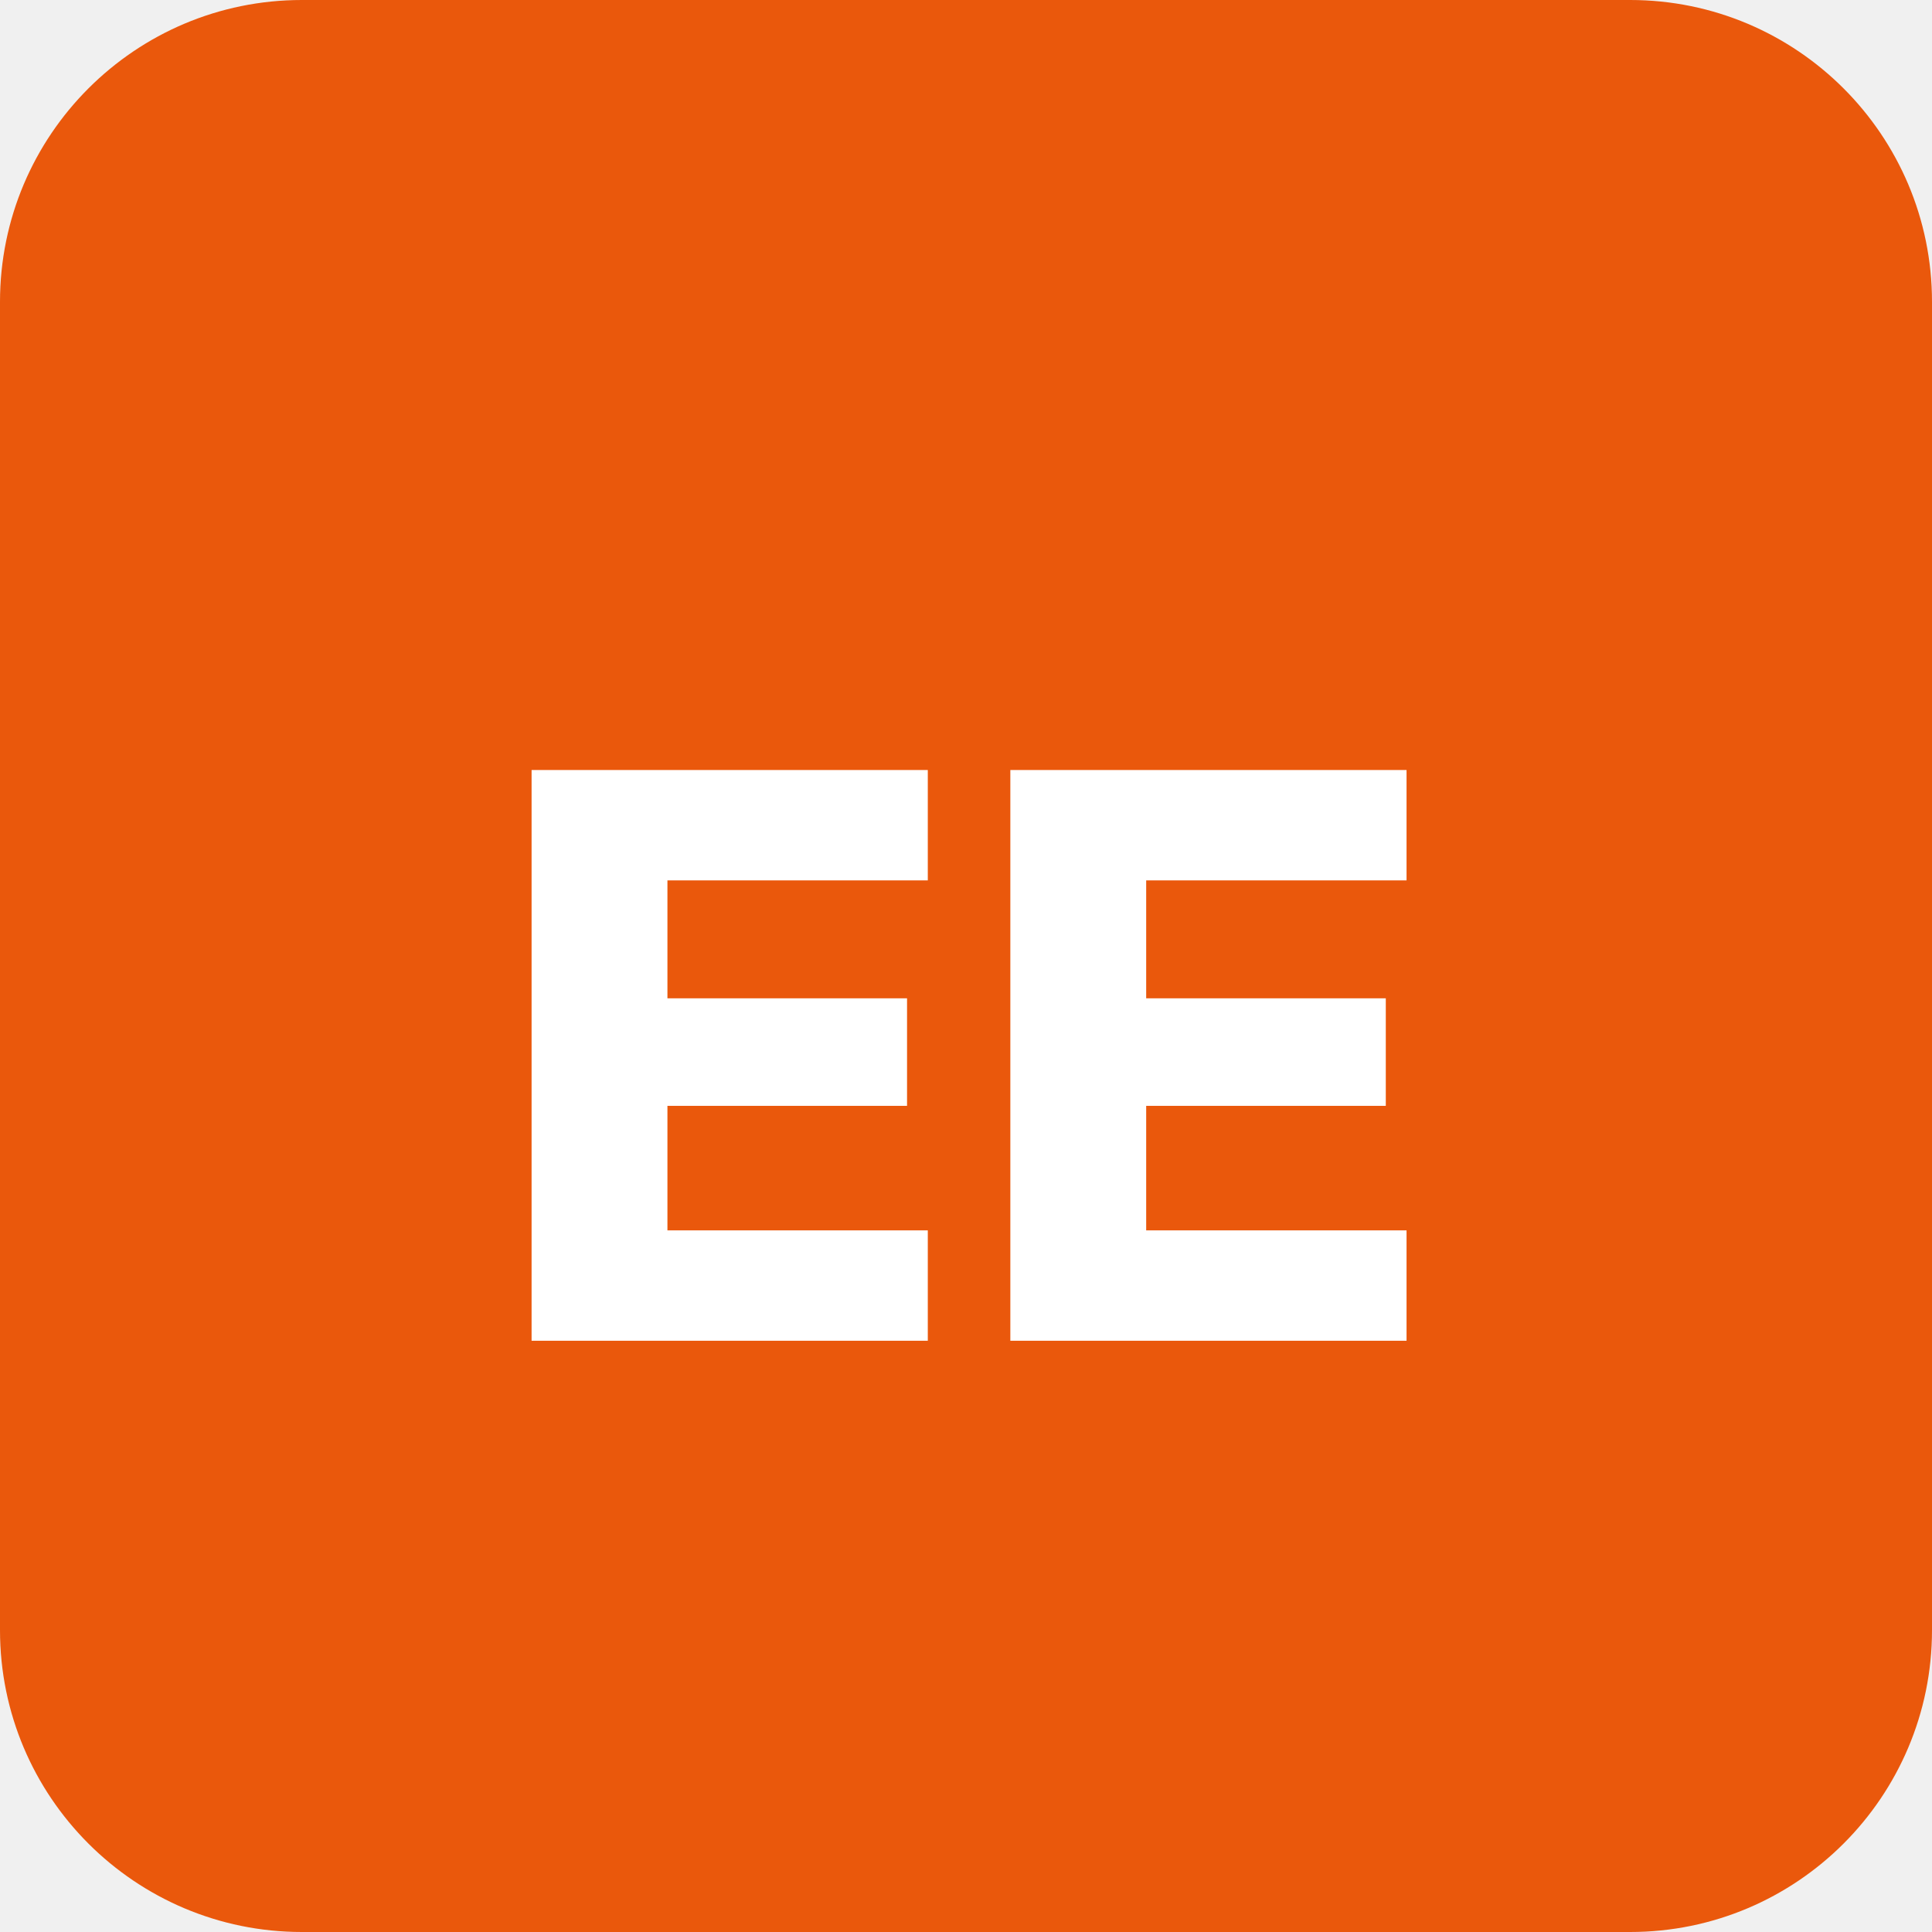
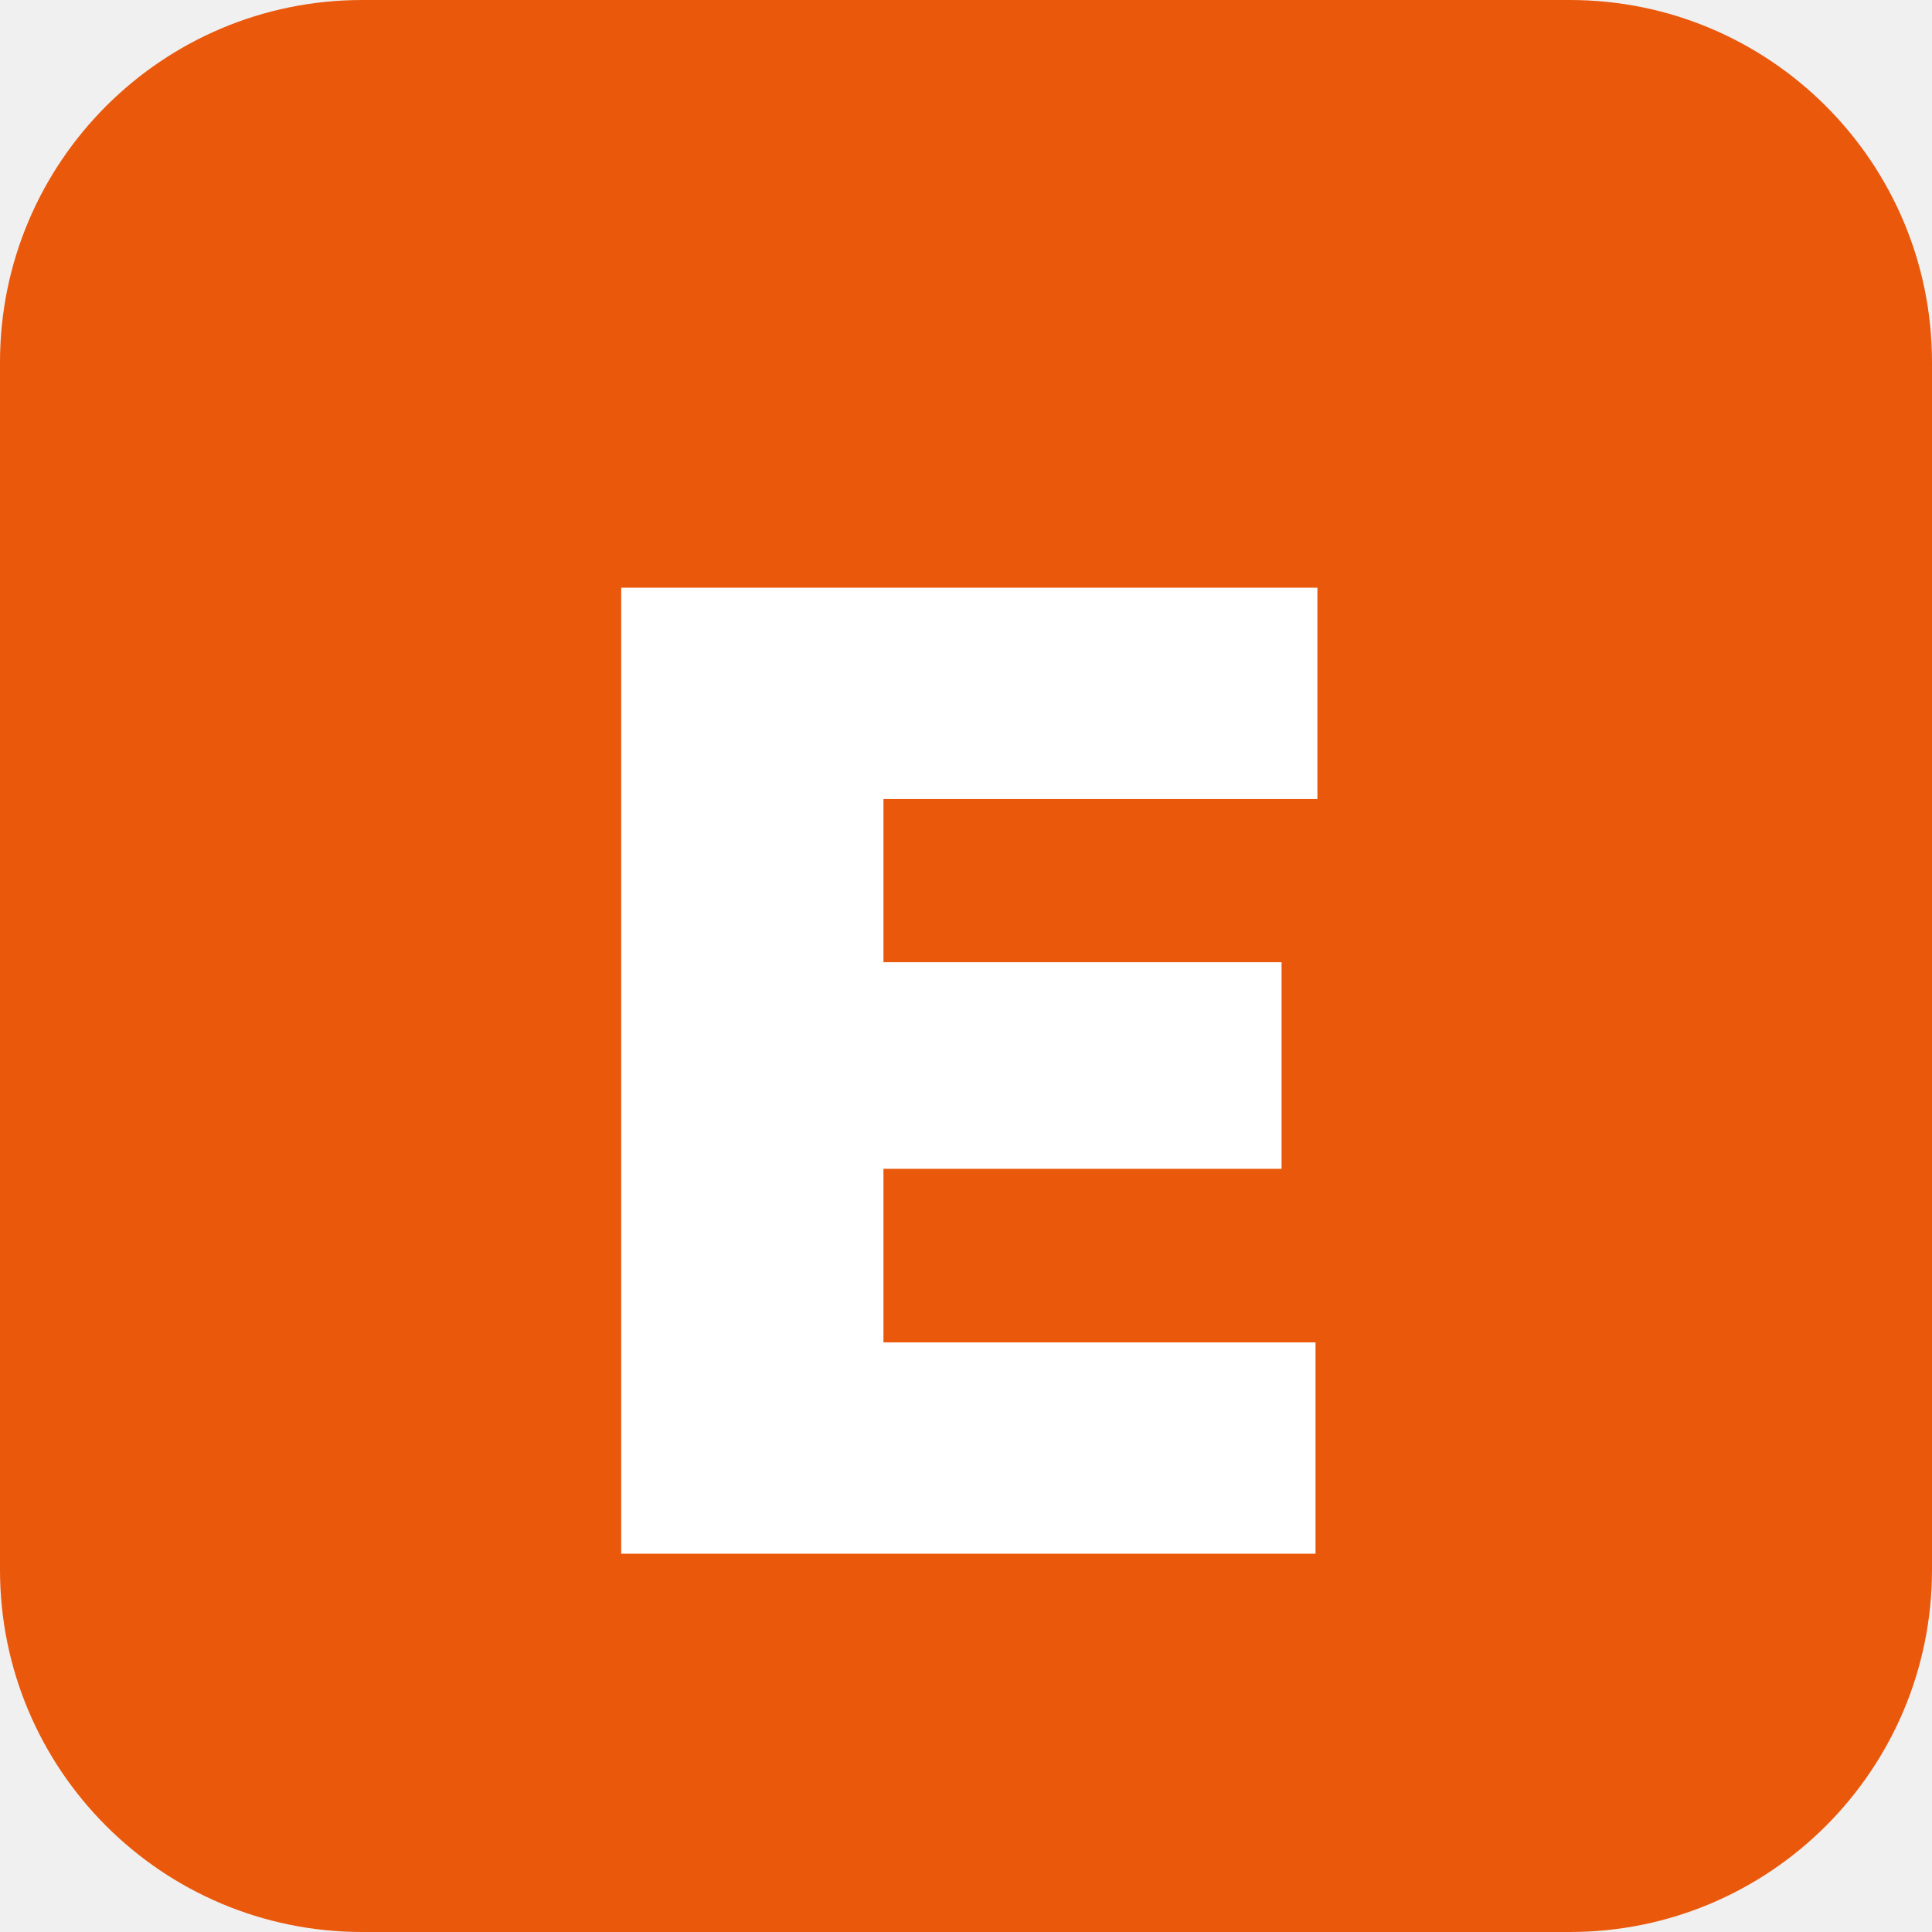
<svg xmlns="http://www.w3.org/2000/svg" width="32" height="32" viewBox="0 0 32 32">
-   <rect width="32" height="32" rx="5" fill="#ea580c" />
-   <text x="50%" y="54%" dominant-baseline="middle" text-anchor="middle" font-family="system-ui, -apple-system, sans-serif" font-size="13" font-weight="800" fill="white">EE</text>
+   <rect width="32" height="32" rx="6" fill="#ea580c" />
+   <text x="50%" y="54%" dominant-baseline="middle" text-anchor="middle" font-family="system-ui, -apple-system, sans-serif" font-size="22" font-weight="900" fill="white" letter-spacing="-0.5">E</text>
</svg>
